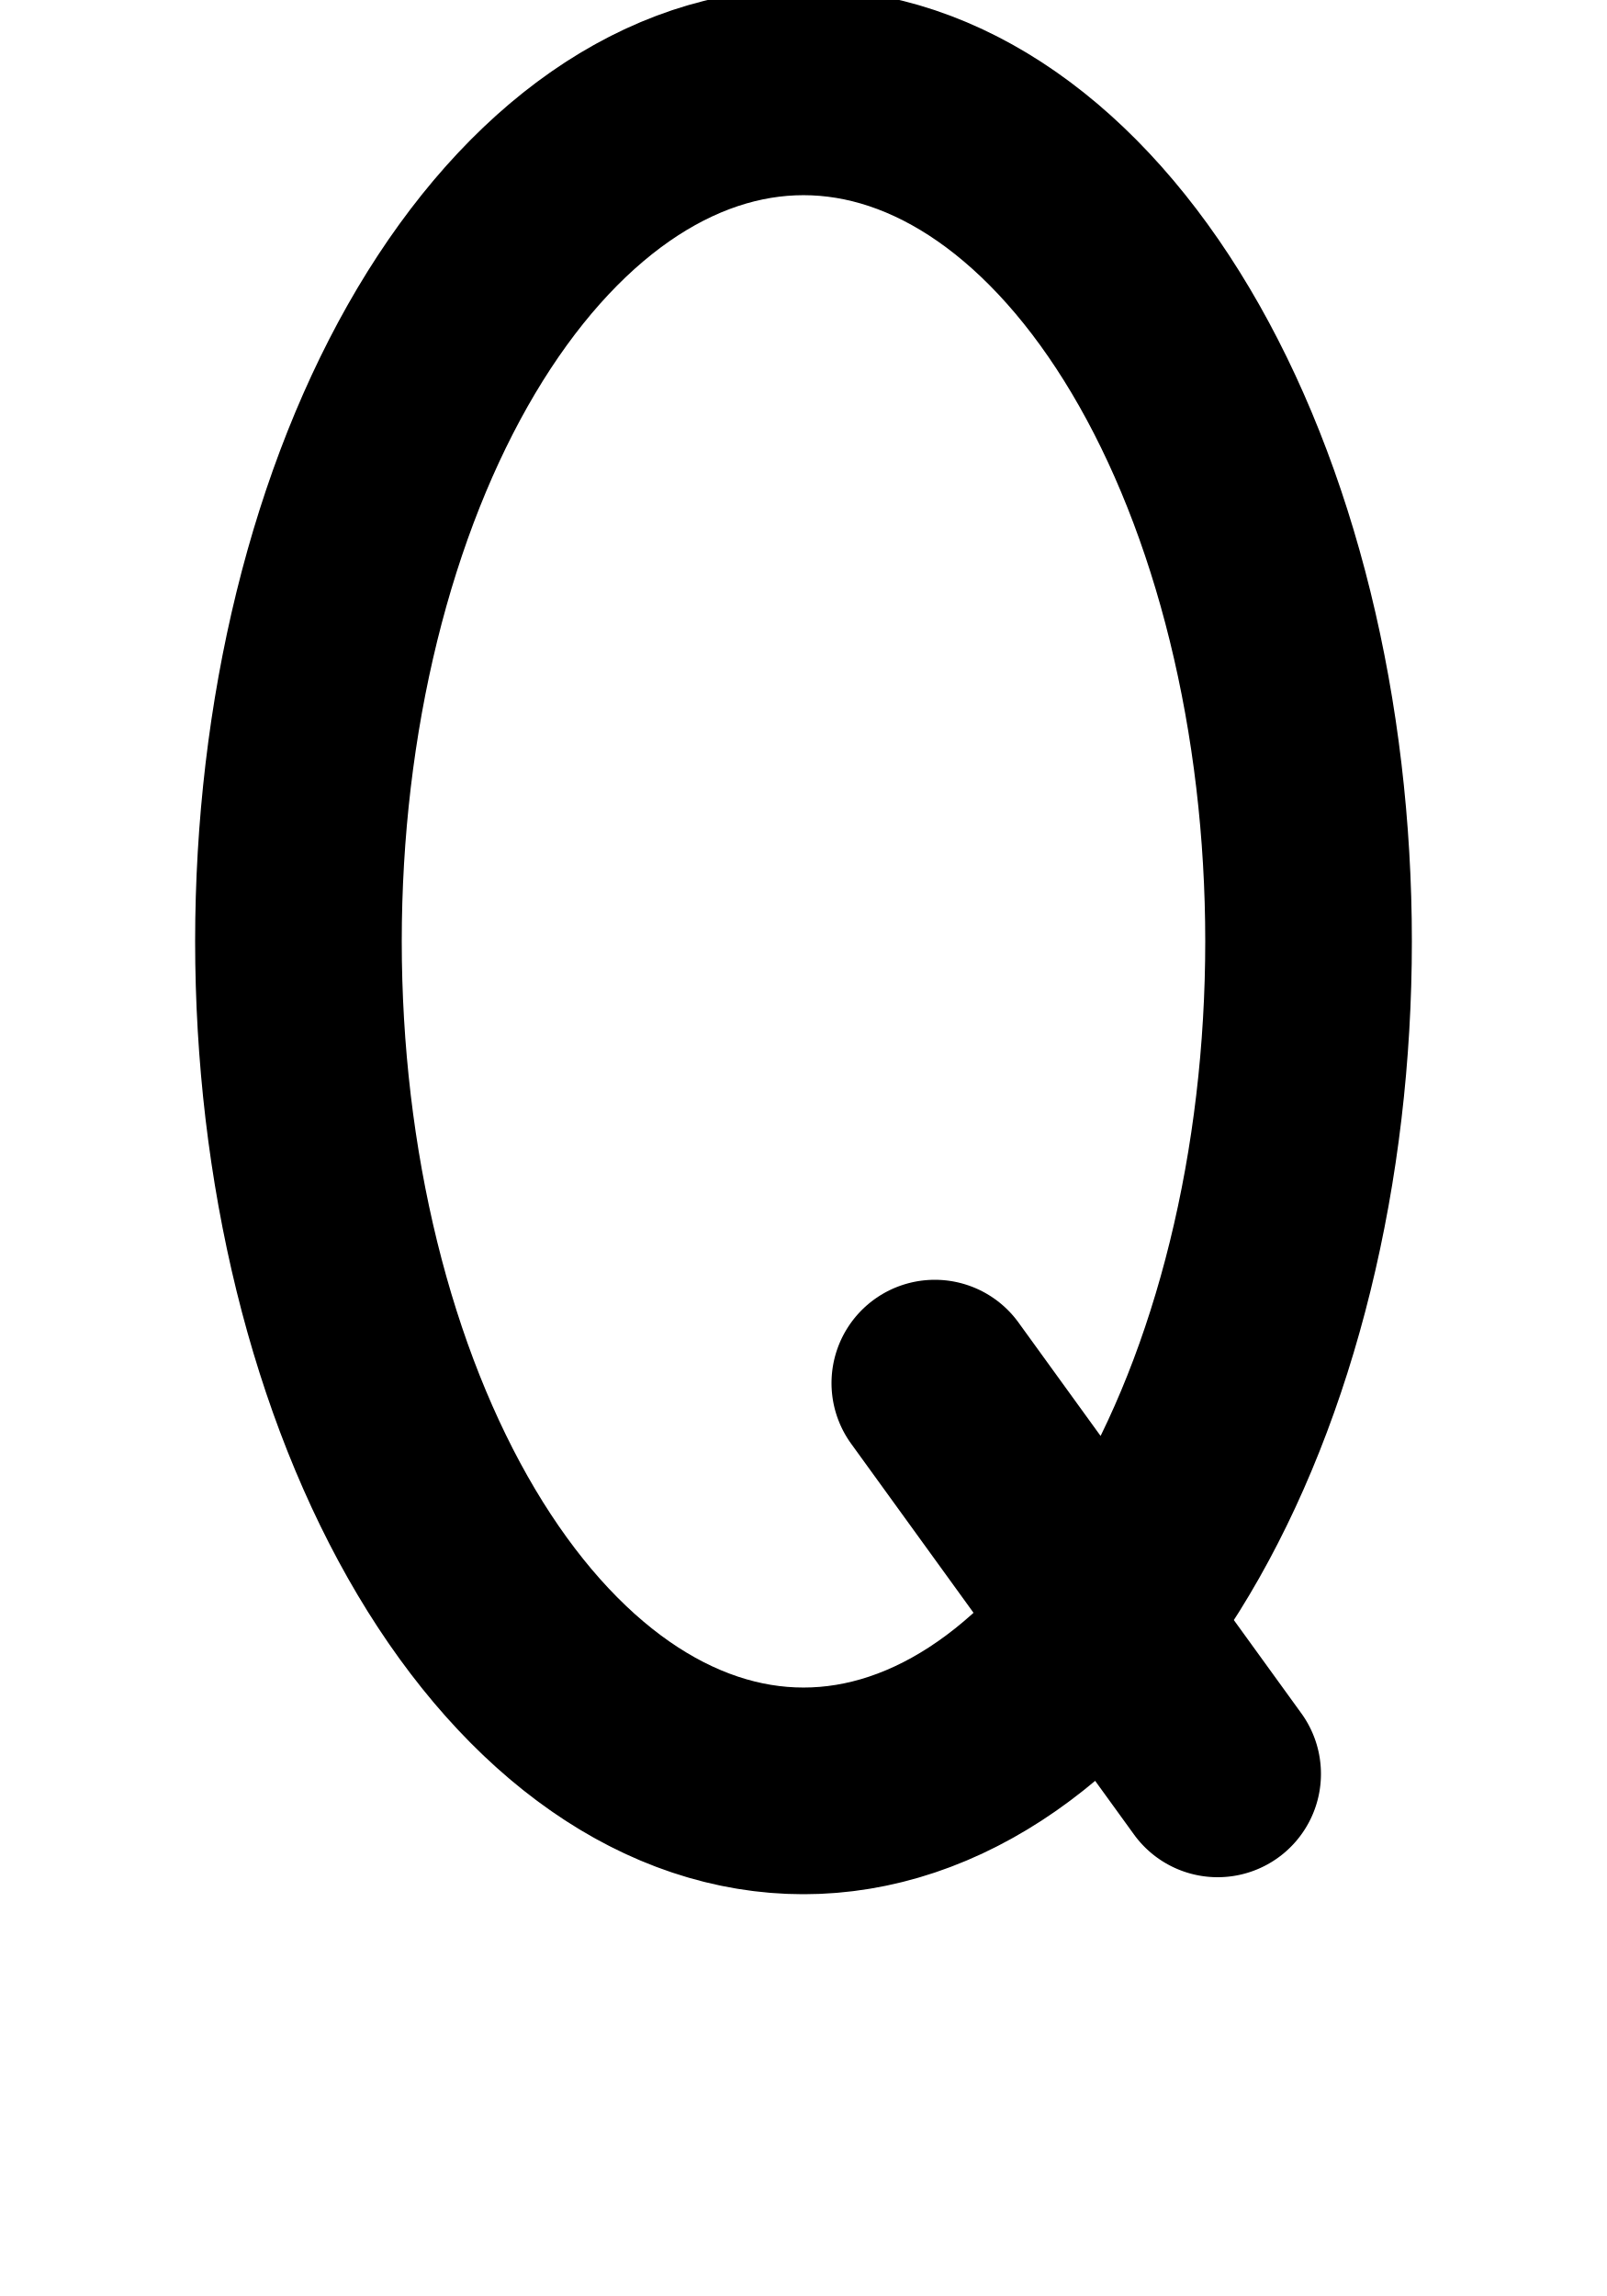
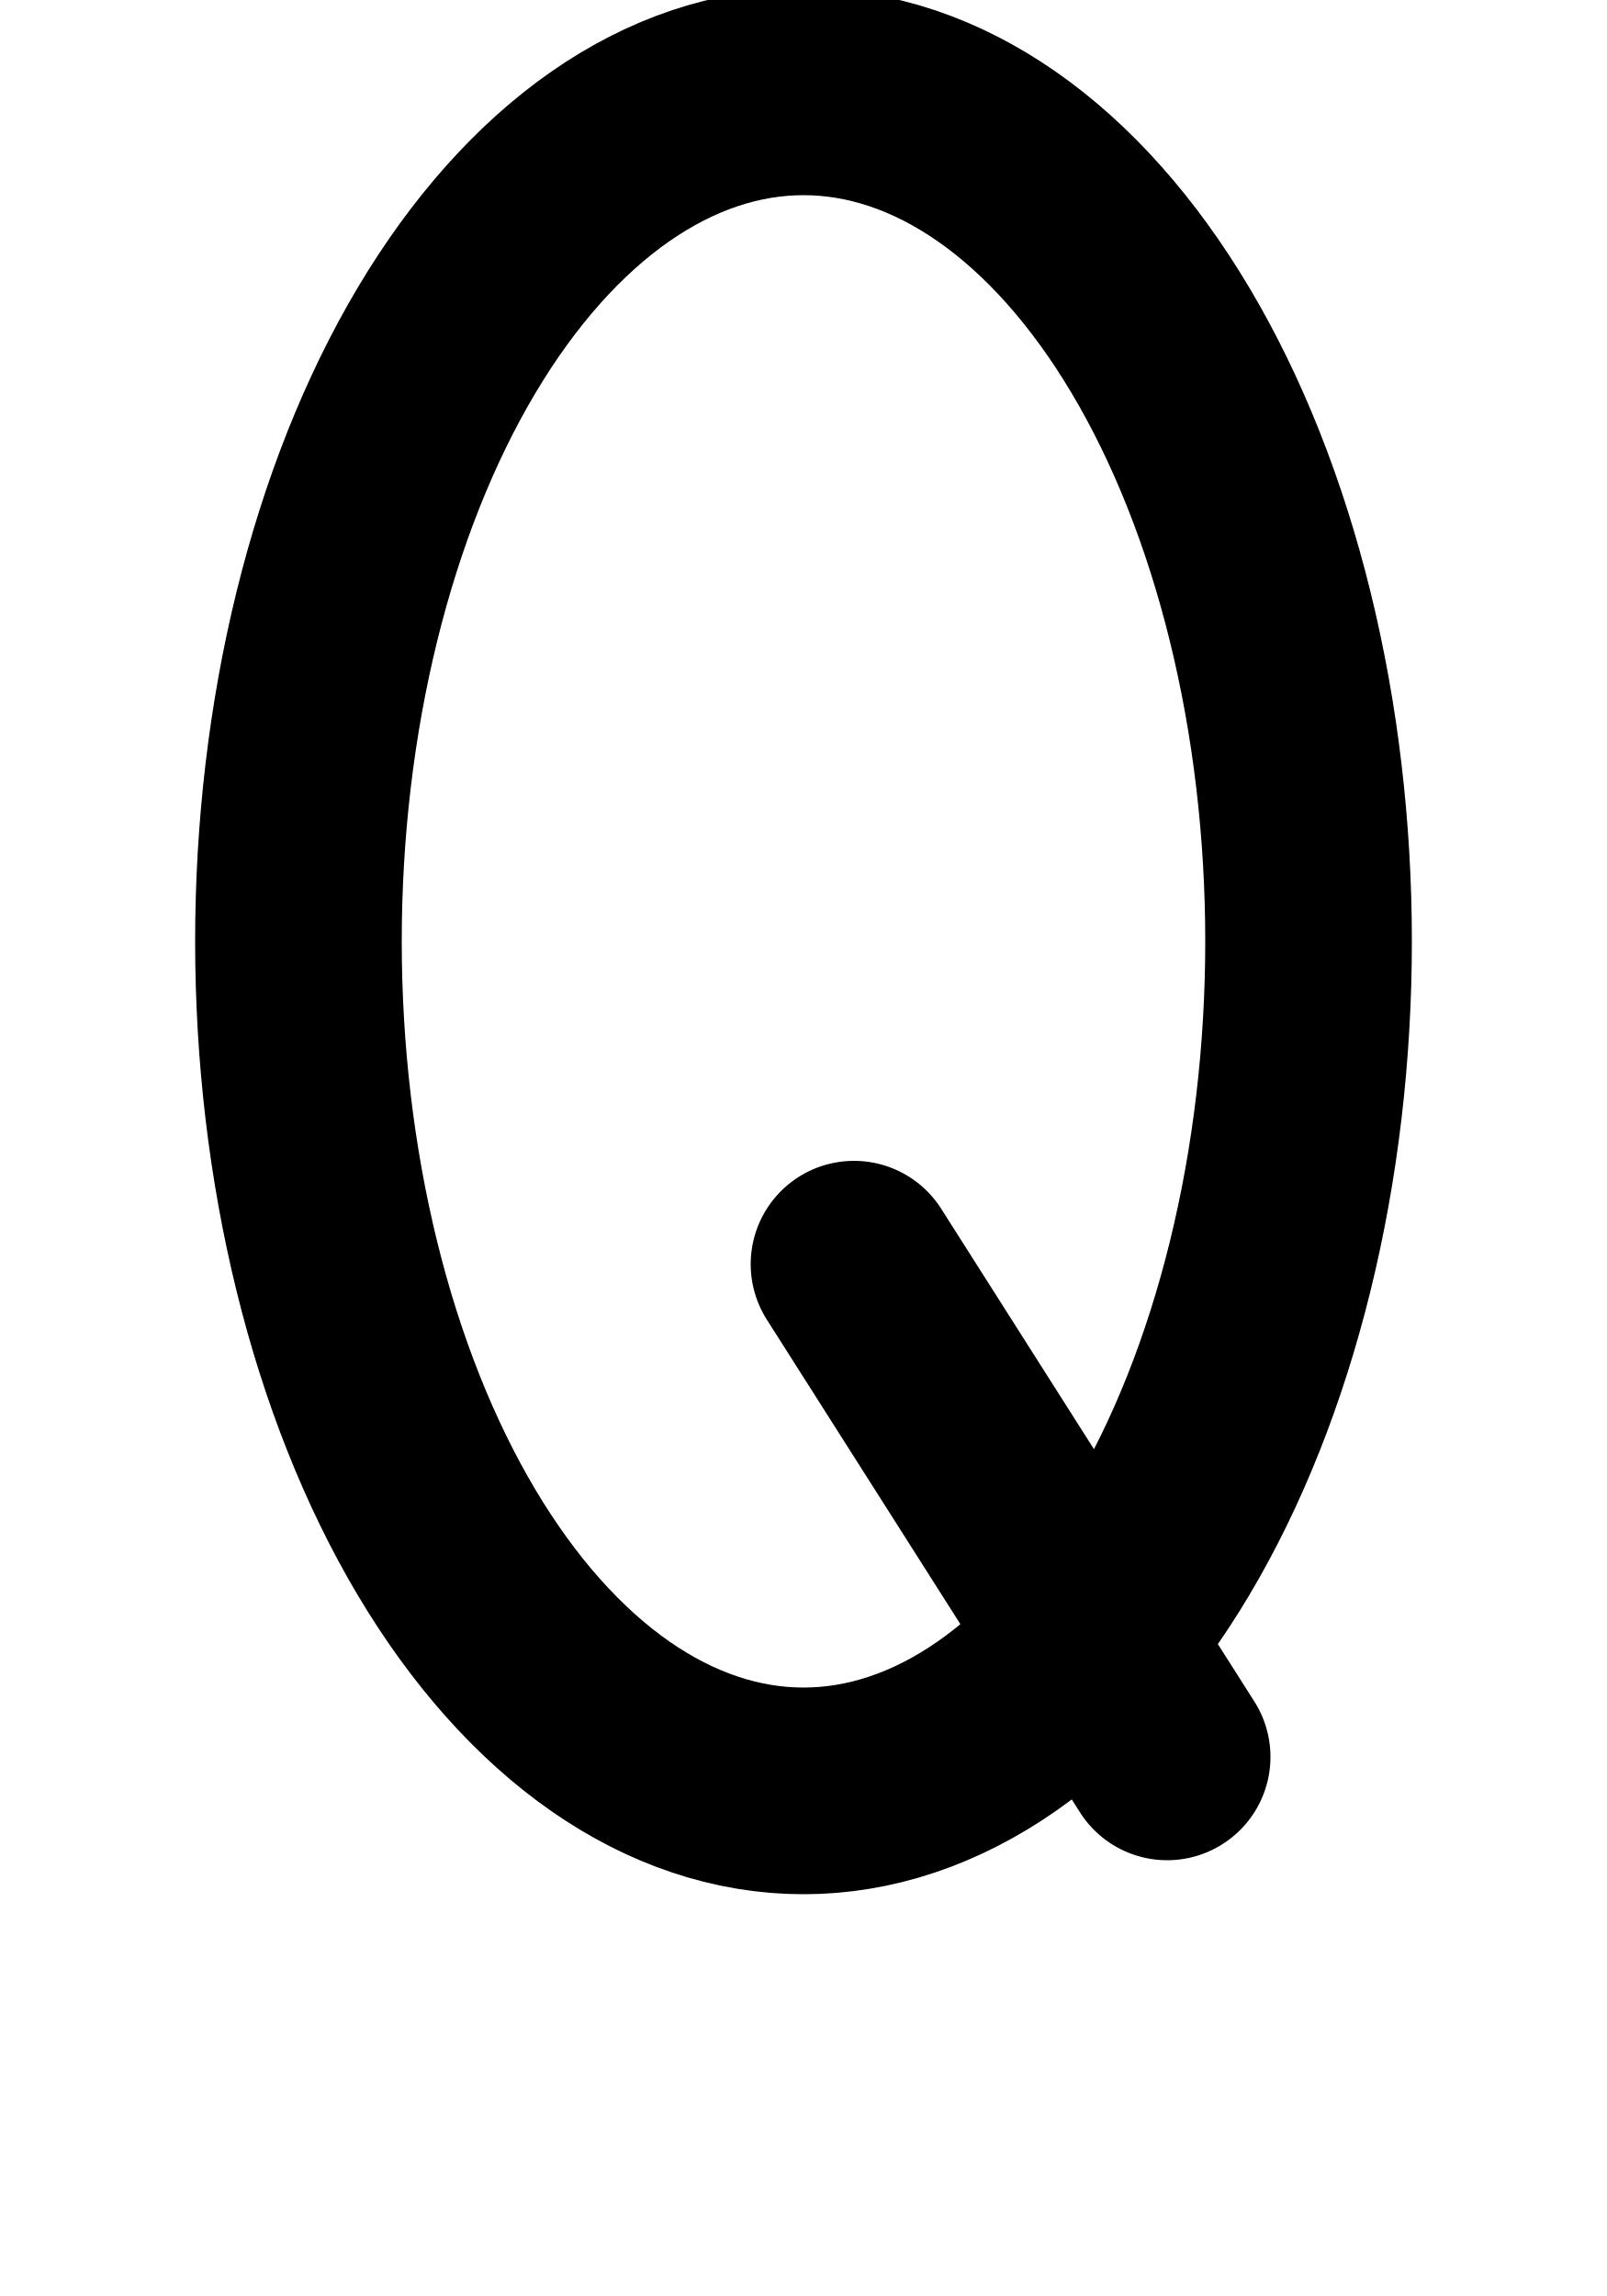
- <svg xmlns="http://www.w3.org/2000/svg" viewBox="0 0 700.000 1000">
-   <path d="M 614.999 409.672 L 614.933 400.591 L 614.923 399.934 L 614.724 390.860 L 614.705 390.202 L 614.374 381.138 L 614.345 380.480 L 613.882 371.433 L 613.843 370.773 L 613.248 361.747 L 613.199 361.086 L 612.473 352.088 L 612.414 351.424 L 611.557 342.458 L 611.488 341.793 L 610.500 332.865 L 610.420 332.196 L 609.302 323.312 L 609.212 322.641 L 607.965 313.805 L 607.864 313.130 L 606.488 304.349 L 606.376 303.670 L 604.872 294.948 L 604.749 294.265 L 603.118 285.608 L 602.983 284.920 L 601.227 276.333 L 601.079 275.639 L 599.198 267.127 L 599.038 266.429 L 597.033 257.997 L 596.859 257.293 L 594.732 248.946 L 594.545 248.236 L 592.296 239.980 L 592.095 239.263 L 589.726 231.102 L 589.510 230.378 L 587.023 222.318 L 586.791 221.587 L 584.187 213.631 L 583.938 212.893 L 581.220 205.047 L 580.954 204.301 L 578.121 196.570 L 577.837 195.816 L 574.893 188.204 L 574.590 187.442 L 571.535 179.954 L 571.212 179.183 L 568.049 171.823 L 567.705 171.043 L 564.436 163.816 L 564.070 163.028 L 560.696 155.938 L 560.307 155.140 L 556.830 148.192 L 556.416 147.385 L 552.840 140.582 L 552.400 139.766 L 548.725 133.113 L 548.258 132.288 L 544.487 125.788 L 543.991 124.954 L 540.126 118.612 L 539.600 117.769 L 535.644 111.589 L 535.085 110.738 L 531.041 104.722 L 530.448 103.863 L 526.317 98.017 L 525.689 97.150 L 521.473 91.476 L 520.808 90.603 L 516.511 85.104 L 515.806 84.225 L 511.430 78.905 L 510.684 78.022 L 506.232 72.885 L 505.442 71.998 L 500.916 67.046 L 500.081 66.157 L 495.485 61.393 L 494.603 60.504 L 489.938 55.931 L 489.006 55.044 L 484.276 50.666 L 483.294 49.783 L 478.501 45.601 L 477.466 44.724 L 472.613 40.741 L 471.524 39.875 L 466.615 36.093 L 465.469 35.240 L 460.507 31.662 L 459.304 30.824 L 454.291 27.452 L 453.031 26.635 L 447.970 23.471 L 446.652 22.678 L 441.546 19.724 L 440.170 18.960 L 435.023 16.217 L 433.589 15.486 L 428.403 12.957 L 426.913 12.264 L 421.692 9.949 L 420.922 9.617 L 420.147 9.298 L 414.893 7.200 L 414.098 6.891 L 413.296 6.597 L 408.014 4.716 L 407.193 4.433 L 406.367 4.166 L 401.059 2.503 L 400.215 2.248 L 399.366 2.010 L 394.035 0.567 L 393.170 0.342 L 392.301 0.135 L 386.951 -1.088 L 386.068 -1.280 L 385.181 -1.455 L 379.814 -2.456 L 378.916 -2.614 L 378.014 -2.754 L 372.634 -3.533 L 371.723 -3.655 L 370.809 -3.759 L 365.420 -4.316 L 364.499 -4.402 L 363.577 -4.468 L 358.181 -4.802 L 357.255 -4.850 L 356.328 -4.879 L 350.929 -4.990 L 350.000 -5.000 L 349.071 -4.990 L 343.672 -4.879 L 342.745 -4.850 L 341.819 -4.802 L 336.423 -4.468 L 335.501 -4.402 L 334.580 -4.316 L 329.191 -3.759 L 328.277 -3.655 L 327.366 -3.533 L 321.986 -2.754 L 321.084 -2.614 L 320.186 -2.456 L 314.819 -1.455 L 313.932 -1.280 L 313.049 -1.088 L 307.699 0.135 L 306.830 0.342 L 305.965 0.567 L 300.634 2.010 L 299.785 2.248 L 298.941 2.503 L 293.633 4.166 L 292.807 4.433 L 291.986 4.716 L 286.704 6.597 L 285.902 6.891 L 285.107 7.200 L 279.853 9.298 L 279.078 9.617 L 278.308 9.949 L 273.087 12.264 L 271.597 12.957 L 266.411 15.486 L 264.977 16.217 L 259.830 18.960 L 258.454 19.724 L 253.348 22.678 L 252.030 23.471 L 246.969 26.635 L 245.709 27.452 L 240.696 30.824 L 239.493 31.662 L 234.531 35.240 L 233.385 36.093 L 228.476 39.875 L 227.387 40.741 L 222.534 44.724 L 221.499 45.601 L 216.706 49.783 L 215.724 50.666 L 210.994 55.044 L 210.062 55.931 L 205.397 60.504 L 204.515 61.393 L 199.919 66.157 L 199.084 67.046 L 194.558 71.998 L 193.768 72.885 L 189.316 78.022 L 188.570 78.905 L 184.194 84.225 L 183.489 85.104 L 179.192 90.603 L 178.527 91.476 L 174.311 97.150 L 173.683 98.017 L 169.552 103.863 L 168.959 104.722 L 164.915 110.738 L 164.356 111.589 L 160.400 117.769 L 159.874 118.612 L 156.009 124.954 L 155.513 125.788 L 151.742 132.288 L 151.275 133.113 L 147.600 139.766 L 147.160 140.582 L 143.584 147.385 L 143.170 148.192 L 139.693 155.140 L 139.304 155.938 L 135.930 163.028 L 135.564 163.816 L 132.295 171.043 L 131.951 171.823 L 128.788 179.183 L 128.465 179.954 L 125.410 187.442 L 125.107 188.204 L 122.163 195.816 L 121.879 196.570 L 119.046 204.301 L 118.780 205.047 L 116.062 212.893 L 115.813 213.631 L 113.209 221.587 L 112.977 222.318 L 110.490 230.378 L 110.274 231.102 L 107.905 239.263 L 107.704 239.980 L 105.455 248.236 L 105.268 248.946 L 103.141 257.293 L 102.967 257.997 L 100.962 266.429 L 100.802 267.127 L 98.921 275.639 L 98.773 276.333 L 97.017 284.920 L 96.882 285.608 L 95.251 294.265 L 95.128 294.948 L 93.624 303.670 L 93.512 304.349 L 92.136 313.130 L 92.035 313.805 L 90.788 322.641 L 90.698 323.312 L 89.580 332.196 L 89.500 332.865 L 88.512 341.793 L 88.443 342.458 L 87.586 351.424 L 87.527 352.088 L 86.801 361.086 L 86.752 361.747 L 86.157 370.773 L 86.118 371.433 L 85.655 380.480 L 85.626 381.138 L 85.295 390.202 L 85.276 390.860 L 85.077 399.934 L 85.067 400.591 L 85.001 409.672 L 85.001 410.328 L 85.067 419.409 L 85.077 420.066 L 85.276 429.140 L 85.295 429.798 L 85.626 438.862 L 85.655 439.520 L 86.118 448.567 L 86.157 449.227 L 86.752 458.253 L 86.801 458.914 L 87.527 467.912 L 87.586 468.576 L 88.443 477.542 L 88.512 478.207 L 89.500 487.135 L 89.580 487.804 L 90.698 496.688 L 90.788 497.359 L 92.035 506.195 L 92.136 506.870 L 93.512 515.651 L 93.624 516.330 L 95.128 525.052 L 95.251 525.735 L 96.882 534.392 L 97.017 535.080 L 98.773 543.667 L 98.921 544.361 L 100.802 552.873 L 100.962 553.571 L 102.967 562.003 L 103.141 562.707 L 105.268 571.054 L 105.455 571.764 L 107.704 580.020 L 107.905 580.737 L 110.274 588.898 L 110.490 589.622 L 112.977 597.682 L 113.209 598.413 L 115.813 606.369 L 116.062 607.107 L 118.780 614.953 L 119.046 615.699 L 121.879 623.430 L 122.163 624.184 L 125.107 631.796 L 125.410 632.558 L 128.465 640.046 L 128.788 640.817 L 131.951 648.177 L 132.295 648.957 L 135.564 656.184 L 135.930 656.972 L 139.304 664.062 L 139.693 664.860 L 143.170 671.808 L 143.584 672.615 L 147.160 679.418 L 147.600 680.234 L 151.275 686.887 L 151.742 687.712 L 155.513 694.212 L 156.009 695.046 L 159.874 701.388 L 160.400 702.231 L 164.356 708.411 L 164.915 709.262 L 168.959 715.278 L 169.552 716.137 L 173.683 721.983 L 174.311 722.850 L 178.527 728.524 L 179.192 729.397 L 183.489 734.896 L 184.194 735.775 L 188.570 741.095 L 189.316 741.978 L 193.768 747.115 L 194.558 748.002 L 199.084 752.954 L 199.919 753.843 L 204.515 758.607 L 205.397 759.496 L 210.062 764.069 L 210.994 764.956 L 215.724 769.334 L 216.706 770.217 L 221.499 774.399 L 222.534 775.276 L 227.387 779.259 L 228.476 780.125 L 233.385 783.907 L 234.531 784.760 L 239.493 788.338 L 240.696 789.176 L 245.709 792.548 L 246.969 793.365 L 252.030 796.529 L 253.348 797.322 L 258.454 800.276 L 259.830 801.040 L 264.977 803.783 L 266.411 804.514 L 271.597 807.043 L 273.087 807.736 L 278.308 810.051 L 279.078 810.383 L 279.853 810.702 L 285.107 812.800 L 285.902 813.109 L 286.704 813.403 L 291.986 815.284 L 292.807 815.567 L 293.633 815.834 L 298.941 817.497 L 299.785 817.752 L 300.634 817.990 L 305.965 819.433 L 306.830 819.658 L 307.699 819.865 L 313.049 821.088 L 313.932 821.280 L 314.819 821.455 L 320.186 822.456 L 321.084 822.614 L 321.986 822.754 L 327.366 823.533 L 328.277 823.655 L 329.191 823.759 L 334.580 824.316 L 335.501 824.402 L 336.423 824.468 L 341.819 824.802 L 342.745 824.850 L 343.672 824.879 L 349.071 824.990 L 350.000 825.000 L 350.929 824.990 L 356.328 824.879 L 357.255 824.850 L 358.181 824.802 L 363.577 824.468 L 364.499 824.402 L 365.420 824.316 L 370.809 823.759 L 371.723 823.655 L 372.634 823.533 L 378.014 822.754 L 378.916 822.614 L 379.814 822.456 L 385.181 821.455 L 386.068 821.280 L 386.951 821.088 L 392.301 819.865 L 393.170 819.658 L 394.035 819.433 L 399.366 817.990 L 400.215 817.752 L 401.059 817.497 L 406.367 815.834 L 407.193 815.567 L 408.014 815.284 L 413.296 813.403 L 414.098 813.109 L 414.893 812.800 L 420.147 810.702 L 420.922 810.383 L 421.692 810.051 L 426.913 807.736 L 428.403 807.043 L 433.589 804.514 L 435.023 803.783 L 440.170 801.040 L 441.546 800.276 L 446.652 797.322 L 447.970 796.529 L 453.031 793.365 L 454.291 792.548 L 459.304 789.176 L 460.507 788.338 L 465.469 784.760 L 466.615 783.907 L 471.524 780.125 L 472.613 779.259 L 477.039 775.626 L 493.948 798.986 L 494.606 799.873 L 495.286 800.743 L 495.988 801.596 L 496.710 802.432 L 497.452 803.250 L 498.214 804.049 L 498.995 804.830 L 499.796 805.591 L 500.615 806.332 L 501.451 807.053 L 502.306 807.753 L 503.177 808.432 L 504.064 809.089 L 504.968 809.724 L 505.887 810.337 L 506.820 810.927 L 507.768 811.494 L 508.729 812.038 L 509.703 812.558 L 510.690 813.054 L 511.689 813.526 L 512.699 813.972 L 513.720 814.394 L 514.750 814.791 L 515.791 815.162 L 516.839 815.508 L 517.897 815.828 L 518.961 816.122 L 520.033 816.389 L 521.110 816.631 L 522.194 816.845 L 523.282 817.034 L 524.375 817.195 L 525.471 817.329 L 526.570 817.437 L 527.672 817.517 L 528.775 817.571 L 529.879 817.597 L 530.983 817.596 L 532.087 817.568 L 533.191 817.513 L 534.292 817.431 L 535.391 817.322 L 536.487 817.186 L 537.579 817.024 L 538.667 816.834 L 539.751 816.618 L 540.828 816.375 L 541.899 816.106 L 542.963 815.811 L 544.020 815.489 L 545.068 815.142 L 546.108 814.769 L 547.138 814.371 L 548.158 813.948 L 549.168 813.500 L 550.166 813.027 L 551.152 812.529 L 552.126 812.008 L 553.086 811.463 L 554.033 810.895 L 554.966 810.303 L 555.884 809.689 L 556.786 809.052 L 557.673 808.394 L 558.543 807.714 L 559.396 807.012 L 560.232 806.290 L 561.050 805.548 L 561.849 804.786 L 562.630 804.005 L 563.391 803.204 L 564.132 802.385 L 564.853 801.549 L 565.553 800.694 L 566.232 799.823 L 566.889 798.936 L 567.524 798.032 L 568.137 797.113 L 568.727 796.180 L 569.294 795.232 L 569.838 794.271 L 570.358 793.297 L 570.854 792.310 L 571.326 791.311 L 571.772 790.301 L 572.194 789.280 L 572.591 788.250 L 572.962 787.209 L 573.308 786.161 L 573.628 785.103 L 573.922 784.039 L 574.189 782.967 L 574.431 781.890 L 574.645 780.806 L 574.834 779.718 L 574.995 778.625 L 575.129 777.529 L 575.237 776.430 L 575.317 775.328 L 575.371 774.225 L 575.397 773.121 L 575.396 772.017 L 575.368 770.913 L 575.313 769.809 L 575.231 768.708 L 575.122 767.609 L 574.986 766.513 L 574.824 765.421 L 574.634 764.333 L 574.418 763.249 L 574.175 762.172 L 573.906 761.101 L 573.611 760.037 L 573.289 758.980 L 572.942 757.932 L 572.569 756.892 L 572.171 755.862 L 571.748 754.842 L 571.300 753.832 L 570.827 752.834 L 570.329 751.848 L 569.808 750.874 L 569.263 749.914 L 568.695 748.967 L 568.103 748.034 L 567.489 747.116 L 566.852 746.214 L 537.448 705.592 L 539.600 702.231 L 540.126 701.388 L 543.991 695.046 L 544.487 694.212 L 548.258 687.712 L 548.725 686.887 L 552.400 680.234 L 552.840 679.418 L 556.416 672.615 L 556.830 671.808 L 560.307 664.860 L 560.696 664.062 L 564.070 656.972 L 564.436 656.184 L 567.705 648.957 L 568.049 648.177 L 571.212 640.817 L 571.535 640.046 L 574.590 632.558 L 574.893 631.796 L 577.837 624.184 L 578.121 623.430 L 580.954 615.699 L 581.220 614.953 L 583.938 607.107 L 584.187 606.369 L 586.791 598.413 L 587.023 597.682 L 589.510 589.622 L 589.726 588.898 L 592.095 580.737 L 592.296 580.020 L 594.545 571.764 L 594.732 571.054 L 596.859 562.707 L 597.033 562.003 L 599.038 553.571 L 599.198 552.873 L 601.079 544.361 L 601.227 543.667 L 602.983 535.080 L 603.118 534.392 L 604.749 525.735 L 604.872 525.052 L 606.376 516.330 L 606.488 515.651 L 607.864 506.870 L 607.965 506.195 L 609.212 497.359 L 609.302 496.688 L 610.420 487.804 L 610.500 487.135 L 611.488 478.207 L 611.557 477.542 L 612.414 468.576 L 612.473 467.912 L 613.199 458.914 L 613.248 458.253 L 613.843 449.227 L 613.882 448.567 L 614.345 439.520 L 614.374 438.862 L 614.705 429.798 L 614.724 429.140 L 614.923 420.066 L 614.933 419.409 L 614.999 410.328 L 614.999 409.672 Z M 524.937 418.423 L 524.753 426.841 L 524.446 435.247 L 524.016 443.635 L 523.465 452.000 L 522.792 460.336 L 521.997 468.637 L 521.083 476.897 L 520.049 485.111 L 518.897 493.273 L 517.627 501.376 L 516.240 509.417 L 514.739 517.388 L 513.124 525.284 L 511.396 533.100 L 509.558 540.830 L 507.611 548.469 L 505.557 556.011 L 503.398 563.452 L 501.135 570.785 L 498.772 578.006 L 496.311 585.109 L 493.753 592.090 L 491.102 598.944 L 488.360 605.665 L 485.530 612.249 L 482.616 618.692 L 479.619 624.988 L 479.408 625.410 L 443.652 576.014 L 442.994 575.127 L 442.314 574.257 L 441.612 573.404 L 440.890 572.568 L 440.148 571.750 L 439.386 570.951 L 438.605 570.170 L 437.804 569.409 L 436.985 568.668 L 436.149 567.947 L 435.294 567.247 L 434.423 566.568 L 433.536 565.911 L 432.632 565.276 L 431.713 564.663 L 430.780 564.073 L 429.832 563.506 L 428.871 562.962 L 427.897 562.442 L 426.910 561.946 L 425.911 561.474 L 424.901 561.028 L 423.880 560.606 L 422.850 560.209 L 421.809 559.838 L 420.761 559.492 L 419.703 559.172 L 418.639 558.878 L 417.567 558.611 L 416.490 558.369 L 415.406 558.155 L 414.318 557.966 L 413.225 557.805 L 412.129 557.671 L 411.030 557.563 L 409.928 557.483 L 408.825 557.429 L 407.721 557.403 L 406.617 557.404 L 405.513 557.432 L 404.409 557.487 L 403.308 557.569 L 402.209 557.678 L 401.113 557.814 L 400.021 557.976 L 398.933 558.166 L 397.849 558.382 L 396.772 558.625 L 395.701 558.894 L 394.637 559.189 L 393.580 559.511 L 392.532 559.858 L 391.492 560.231 L 390.462 560.629 L 389.442 561.052 L 388.432 561.500 L 387.434 561.973 L 386.448 562.471 L 385.474 562.992 L 384.514 563.537 L 383.567 564.105 L 382.634 564.697 L 381.716 565.311 L 380.814 565.948 L 379.927 566.606 L 379.057 567.286 L 378.204 567.988 L 377.368 568.710 L 376.550 569.452 L 375.751 570.214 L 374.970 570.995 L 374.209 571.796 L 373.468 572.615 L 372.747 573.451 L 372.047 574.306 L 371.368 575.177 L 370.711 576.064 L 370.076 576.968 L 369.463 577.887 L 368.873 578.820 L 368.306 579.768 L 367.762 580.729 L 367.242 581.703 L 366.746 582.690 L 366.274 583.689 L 365.828 584.699 L 365.406 585.720 L 365.009 586.750 L 364.638 587.791 L 364.292 588.839 L 363.972 589.897 L 363.678 590.961 L 363.411 592.033 L 363.169 593.110 L 362.955 594.194 L 362.766 595.282 L 362.605 596.375 L 362.471 597.471 L 362.363 598.570 L 362.283 599.672 L 362.229 600.775 L 362.203 601.879 L 362.204 602.983 L 362.232 604.087 L 362.287 605.191 L 362.369 606.292 L 362.478 607.391 L 362.614 608.487 L 362.776 609.579 L 362.966 610.667 L 363.182 611.751 L 363.425 612.828 L 363.694 613.899 L 363.989 614.963 L 364.311 616.020 L 364.658 617.068 L 365.031 618.108 L 365.429 619.138 L 365.852 620.158 L 366.300 621.168 L 366.773 622.166 L 367.271 623.152 L 367.792 624.126 L 368.337 625.086 L 368.905 626.033 L 369.497 626.966 L 370.111 627.884 L 370.748 628.786 L 424.059 702.435 L 423.623 702.839 L 419.839 706.141 L 416.049 709.252 L 412.257 712.173 L 408.468 714.904 L 404.686 717.448 L 400.914 719.806 L 397.155 721.981 L 393.413 723.975 L 389.689 725.791 L 385.986 727.432 L 382.304 728.903 L 378.644 730.206 L 375.006 731.345 L 371.389 732.324 L 367.791 733.146 L 364.210 733.814 L 360.644 734.330 L 357.090 734.698 L 353.543 734.917 L 350.000 734.990 L 346.457 734.917 L 342.910 734.698 L 339.356 734.330 L 335.790 733.814 L 332.209 733.146 L 328.611 732.324 L 324.994 731.345 L 321.356 730.206 L 317.696 728.903 L 314.014 727.432 L 310.311 725.791 L 306.587 723.975 L 302.845 721.981 L 299.086 719.806 L 295.314 717.448 L 291.532 714.904 L 287.743 712.173 L 283.951 709.252 L 280.161 706.141 L 276.377 702.839 L 272.603 699.346 L 268.845 695.661 L 265.106 691.787 L 261.392 687.723 L 257.707 683.472 L 254.056 679.034 L 250.444 674.411 L 246.875 669.607 L 243.353 664.624 L 239.884 659.464 L 236.470 654.131 L 233.116 648.627 L 229.827 642.958 L 226.605 637.125 L 223.455 631.134 L 220.381 624.988 L 217.384 618.692 L 214.470 612.249 L 211.640 605.665 L 208.898 598.944 L 206.247 592.090 L 203.689 585.109 L 201.228 578.006 L 198.865 570.785 L 196.602 563.452 L 194.443 556.011 L 192.389 548.469 L 190.442 540.830 L 188.604 533.100 L 186.876 525.284 L 185.261 517.388 L 183.760 509.417 L 182.373 501.376 L 181.103 493.273 L 179.951 485.111 L 178.917 476.897 L 178.003 468.637 L 177.208 460.336 L 176.535 452.000 L 175.984 443.635 L 175.554 435.247 L 175.247 426.841 L 175.063 418.423 L 175.001 410.000 L 175.063 401.577 L 175.247 393.159 L 175.554 384.753 L 175.984 376.365 L 176.535 368.000 L 177.208 359.664 L 178.003 351.363 L 178.917 343.103 L 179.951 334.889 L 181.103 326.727 L 182.373 318.624 L 183.760 310.583 L 185.261 302.612 L 186.876 294.716 L 188.604 286.900 L 190.442 279.170 L 192.389 271.531 L 194.443 263.989 L 196.602 256.548 L 198.865 249.215 L 201.228 241.994 L 203.689 234.891 L 206.247 227.910 L 208.898 221.056 L 211.640 214.335 L 214.470 207.751 L 217.384 201.308 L 220.381 195.012 L 223.455 188.866 L 226.605 182.875 L 229.827 177.042 L 233.116 171.373 L 236.470 165.869 L 239.884 160.536 L 243.353 155.376 L 246.875 150.393 L 250.444 145.589 L 254.056 140.966 L 257.707 136.528 L 261.392 132.277 L 265.106 128.213 L 268.845 124.339 L 272.603 120.654 L 276.377 117.161 L 280.161 113.859 L 283.951 110.748 L 287.743 107.827 L 291.532 105.096 L 295.314 102.552 L 299.086 100.194 L 302.845 98.019 L 306.587 96.025 L 310.311 94.209 L 314.014 92.568 L 317.696 91.097 L 321.356 89.794 L 324.994 88.655 L 328.611 87.676 L 332.209 86.854 L 335.790 86.186 L 339.356 85.670 L 342.910 85.302 L 346.457 85.083 L 350.000 85.010 L 353.543 85.083 L 357.090 85.302 L 360.644 85.670 L 364.210 86.186 L 367.791 86.854 L 371.389 87.676 L 375.006 88.655 L 378.644 89.794 L 382.304 91.097 L 385.986 92.568 L 389.689 94.209 L 393.413 96.025 L 397.155 98.019 L 400.914 100.194 L 404.686 102.552 L 408.468 105.096 L 412.257 107.827 L 416.049 110.748 L 419.839 113.859 L 423.623 117.161 L 427.397 120.654 L 431.155 124.339 L 434.894 128.213 L 438.608 132.277 L 442.293 136.528 L 445.944 140.966 L 449.556 145.589 L 453.125 150.393 L 456.647 155.376 L 460.116 160.536 L 463.530 165.869 L 466.884 171.373 L 470.173 177.042 L 473.395 182.875 L 476.545 188.866 L 479.619 195.012 L 482.616 201.308 L 485.530 207.751 L 488.360 214.335 L 491.102 221.056 L 493.753 227.910 L 496.311 234.891 L 498.772 241.994 L 501.135 249.215 L 503.398 256.548 L 505.557 263.989 L 507.611 271.531 L 509.558 279.170 L 511.396 286.900 L 513.124 294.716 L 514.739 302.612 L 516.240 310.583 L 517.627 318.624 L 518.897 326.727 L 520.049 334.889 L 521.083 343.103 L 521.997 351.363 L 522.792 359.664 L 523.465 368.000 L 524.016 376.365 L 524.446 384.753 L 524.753 393.159 L 524.937 401.577 L 524.999 410.000 L 524.937 418.423 Z" fill="black" fill-rule="evenodd" />
+ <svg xmlns="http://www.w3.org/2000/svg" width="700.000" height="1000" viewBox="0 0 700.000 1000">
+   <path d="M 614.999 409.672 L 614.933 400.591 L 614.923 399.934 L 614.724 390.860 L 614.705 390.202 L 614.374 381.138 L 614.345 380.480 L 613.882 371.433 L 613.843 370.773 L 613.248 361.747 L 613.199 361.086 L 612.473 352.088 L 612.414 351.424 L 611.557 342.458 L 611.488 341.793 L 610.500 332.865 L 610.420 332.196 L 609.302 323.312 L 609.212 322.641 L 607.965 313.805 L 607.864 313.130 L 606.488 304.349 L 606.376 303.670 L 604.872 294.948 L 604.749 294.265 L 603.118 285.608 L 602.983 284.920 L 601.227 276.333 L 601.079 275.639 L 599.198 267.127 L 599.038 266.429 L 597.033 257.997 L 596.859 257.293 L 594.732 248.946 L 594.545 248.236 L 592.296 239.980 L 592.095 239.263 L 589.726 231.102 L 589.510 230.378 L 587.023 222.318 L 586.791 221.587 L 584.187 213.631 L 583.938 212.893 L 581.220 205.047 L 580.954 204.301 L 578.121 196.570 L 577.837 195.816 L 574.893 188.204 L 574.590 187.442 L 571.535 179.954 L 571.212 179.183 L 568.049 171.823 L 567.705 171.043 L 564.436 163.816 L 564.070 163.028 L 560.696 155.938 L 560.307 155.140 L 556.830 148.192 L 556.416 147.385 L 552.840 140.582 L 552.400 139.766 L 548.725 133.113 L 548.258 132.288 L 544.487 125.788 L 543.991 124.954 L 540.126 118.612 L 539.600 117.769 L 535.644 111.589 L 535.085 110.738 L 531.041 104.722 L 530.448 103.863 L 526.317 98.017 L 525.689 97.150 L 521.473 91.476 L 520.808 90.603 L 516.511 85.104 L 515.806 84.225 L 511.430 78.905 L 510.684 78.022 L 506.232 72.885 L 505.442 71.998 L 500.916 67.046 L 500.081 66.157 L 495.485 61.393 L 494.603 60.504 L 489.938 55.931 L 489.006 55.044 L 484.276 50.666 L 483.294 49.783 L 478.501 45.601 L 477.466 44.724 L 472.613 40.741 L 471.524 39.875 L 466.615 36.093 L 465.469 35.240 L 460.507 31.662 L 459.304 30.824 L 454.291 27.452 L 453.031 26.635 L 447.970 23.471 L 446.652 22.678 L 441.546 19.724 L 440.170 18.960 L 435.023 16.217 L 433.589 15.486 L 428.403 12.957 L 426.913 12.264 L 421.692 9.949 L 420.922 9.617 L 420.147 9.298 L 414.893 7.200 L 414.098 6.891 L 413.296 6.597 L 408.014 4.716 L 407.193 4.433 L 406.367 4.166 L 401.059 2.503 L 400.215 2.248 L 399.366 2.010 L 394.035 0.567 L 393.170 0.342 L 392.301 0.135 L 386.951 -1.088 L 386.068 -1.280 L 385.181 -1.455 L 379.814 -2.456 L 378.916 -2.614 L 378.014 -2.754 L 372.634 -3.533 L 371.723 -3.655 L 370.809 -3.759 L 365.420 -4.316 L 364.499 -4.402 L 363.577 -4.468 L 358.181 -4.802 L 357.255 -4.850 L 356.328 -4.879 L 350.929 -4.990 L 350.000 -5.000 L 349.071 -4.990 L 343.672 -4.879 L 342.745 -4.850 L 341.819 -4.802 L 336.423 -4.468 L 335.501 -4.402 L 334.580 -4.316 L 329.191 -3.759 L 328.277 -3.655 L 327.366 -3.533 L 321.986 -2.754 L 321.084 -2.614 L 320.186 -2.456 L 314.819 -1.455 L 313.932 -1.280 L 313.049 -1.088 L 307.699 0.135 L 306.830 0.342 L 305.965 0.567 L 300.634 2.010 L 299.785 2.248 L 298.941 2.503 L 293.633 4.166 L 292.807 4.433 L 291.986 4.716 L 286.704 6.597 L 285.902 6.891 L 285.107 7.200 L 279.853 9.298 L 279.078 9.617 L 278.308 9.949 L 273.087 12.264 L 271.597 12.957 L 266.411 15.486 L 264.977 16.217 L 259.830 18.960 L 258.454 19.724 L 253.348 22.678 L 252.030 23.471 L 246.969 26.635 L 245.709 27.452 L 240.696 30.824 L 239.493 31.662 L 234.531 35.240 L 233.385 36.093 L 228.476 39.875 L 227.387 40.741 L 222.534 44.724 L 221.499 45.601 L 216.706 49.783 L 215.724 50.666 L 210.994 55.044 L 210.062 55.931 L 205.397 60.504 L 204.515 61.393 L 199.919 66.157 L 199.084 67.046 L 194.558 71.998 L 193.768 72.885 L 189.316 78.022 L 188.570 78.905 L 184.194 84.225 L 183.489 85.104 L 179.192 90.603 L 178.527 91.476 L 174.311 97.150 L 173.683 98.017 L 169.552 103.863 L 168.959 104.722 L 164.915 110.738 L 164.356 111.589 L 160.400 117.769 L 159.874 118.612 L 156.009 124.954 L 155.513 125.788 L 151.742 132.288 L 151.275 133.113 L 147.600 139.766 L 147.160 140.582 L 143.584 147.385 L 143.170 148.192 L 139.693 155.140 L 139.304 155.938 L 135.930 163.028 L 135.564 163.816 L 132.295 171.043 L 131.951 171.823 L 128.788 179.183 L 128.465 179.954 L 125.410 187.442 L 125.107 188.204 L 122.163 195.816 L 121.879 196.570 L 119.046 204.301 L 118.780 205.047 L 116.062 212.893 L 115.813 213.631 L 113.209 221.587 L 112.977 222.318 L 110.490 230.378 L 110.274 231.102 L 107.905 239.263 L 107.704 239.980 L 105.455 248.236 L 105.268 248.946 L 103.141 257.293 L 102.967 257.997 L 100.962 266.429 L 100.802 267.127 L 98.921 275.639 L 98.773 276.333 L 97.017 284.920 L 96.882 285.608 L 95.251 294.265 L 95.128 294.948 L 93.624 303.670 L 93.512 304.349 L 92.136 313.130 L 92.035 313.805 L 90.788 322.641 L 90.698 323.312 L 89.580 332.196 L 89.500 332.865 L 88.512 341.793 L 88.443 342.458 L 87.586 351.424 L 87.527 352.088 L 86.801 361.086 L 86.752 361.747 L 86.157 370.773 L 86.118 371.433 L 85.655 380.480 L 85.626 381.138 L 85.295 390.202 L 85.276 390.860 L 85.077 399.934 L 85.067 400.591 L 85.001 409.672 L 85.001 410.328 L 85.067 419.409 L 85.077 420.066 L 85.276 429.140 L 85.295 429.798 L 85.626 438.862 L 85.655 439.520 L 86.118 448.567 L 86.157 449.227 L 86.752 458.253 L 86.801 458.914 L 87.527 467.912 L 87.586 468.576 L 88.443 477.542 L 88.512 478.207 L 89.500 487.135 L 89.580 487.804 L 90.698 496.688 L 90.788 497.359 L 92.035 506.195 L 92.136 506.870 L 93.512 515.651 L 93.624 516.330 L 95.128 525.052 L 95.251 525.735 L 96.882 534.392 L 97.017 535.080 L 98.773 543.667 L 98.921 544.361 L 100.802 552.873 L 100.962 553.571 L 102.967 562.003 L 103.141 562.707 L 105.268 571.054 L 105.455 571.764 L 107.704 580.020 L 107.905 580.737 L 110.274 588.898 L 110.490 589.622 L 112.977 597.682 L 113.209 598.413 L 115.813 606.369 L 116.062 607.107 L 118.780 614.953 L 119.046 615.699 L 121.879 623.430 L 122.163 624.184 L 125.107 631.796 L 125.410 632.558 L 128.465 640.046 L 128.788 640.817 L 131.951 648.177 L 132.295 648.957 L 135.564 656.184 L 135.930 656.972 L 139.304 664.062 L 139.693 664.860 L 143.170 671.808 L 143.584 672.615 L 147.160 679.418 L 147.600 680.234 L 151.275 686.887 L 151.742 687.712 L 155.513 694.212 L 156.009 695.046 L 159.874 701.388 L 160.400 702.231 L 164.356 708.411 L 164.915 709.262 L 168.959 715.278 L 169.552 716.137 L 173.683 721.983 L 174.311 722.850 L 178.527 728.524 L 179.192 729.397 L 183.489 734.896 L 184.194 735.775 L 188.570 741.095 L 189.316 741.978 L 193.768 747.115 L 194.558 748.002 L 199.084 752.954 L 199.919 753.843 L 204.515 758.607 L 205.397 759.496 L 210.062 764.069 L 210.994 764.956 L 215.724 769.334 L 216.706 770.217 L 221.499 774.399 L 222.534 775.276 L 227.387 779.259 L 228.476 780.125 L 233.385 783.907 L 234.531 784.760 L 239.493 788.338 L 240.696 789.176 L 245.709 792.548 L 246.969 793.365 L 252.030 796.529 L 253.348 797.322 L 258.454 800.276 L 259.830 801.040 L 264.977 803.783 L 266.411 804.514 L 271.597 807.043 L 273.087 807.736 L 278.308 810.051 L 279.078 810.383 L 279.853 810.702 L 285.107 812.800 L 285.902 813.109 L 286.704 813.403 L 291.986 815.284 L 292.807 815.567 L 293.633 815.834 L 298.941 817.497 L 299.785 817.752 L 300.634 817.990 L 305.965 819.433 L 306.830 819.658 L 307.699 819.865 L 313.049 821.088 L 313.932 821.280 L 314.819 821.455 L 320.186 822.456 L 321.084 822.614 L 321.986 822.754 L 327.366 823.533 L 328.277 823.655 L 329.191 823.759 L 334.580 824.316 L 335.501 824.402 L 336.423 824.468 L 341.819 824.802 L 342.745 824.850 L 343.672 824.879 L 349.071 824.990 L 350.000 825.000 L 350.929 824.990 L 356.328 824.879 L 357.255 824.850 L 358.181 824.802 L 363.577 824.468 L 364.499 824.402 L 365.420 824.316 L 370.809 823.759 L 371.723 823.655 L 372.634 823.533 L 378.014 822.754 L 378.916 822.614 L 379.814 822.456 L 385.181 821.455 L 386.068 821.280 L 386.951 821.088 L 392.301 819.865 L 393.170 819.658 L 394.035 819.433 L 399.366 817.990 L 400.215 817.752 L 401.059 817.497 L 406.367 815.834 L 407.193 815.567 L 408.014 815.284 L 413.296 813.403 L 414.098 813.109 L 414.893 812.800 L 420.147 810.702 L 420.922 810.383 L 421.692 810.051 L 426.913 807.736 L 428.403 807.043 L 433.589 804.514 L 435.023 803.783 L 440.170 801.040 L 441.546 800.276 L 446.652 797.322 L 447.970 796.529 L 453.031 793.365 L 454.291 792.548 L 459.304 789.176 L 460.507 788.338 L 465.469 784.760 L 466.615 783.907 L 466.853 783.723 L 470.422 789.339 L 471.026 790.264 L 471.652 791.173 L 472.301 792.067 L 472.971 792.945 L 473.663 793.806 L 474.375 794.650 L 475.108 795.476 L 475.861 796.284 L 476.634 797.073 L 477.426 797.843 L 478.236 798.594 L 479.065 799.324 L 479.911 800.033 L 480.774 800.722 L 481.654 801.389 L 482.551 802.035 L 483.462 802.658 L 484.389 803.259 L 485.330 803.837 L 486.285 804.391 L 487.254 804.922 L 488.235 805.429 L 489.228 805.912 L 490.233 806.370 L 491.249 806.803 L 492.275 807.212 L 493.311 807.595 L 494.356 807.952 L 495.410 808.284 L 496.471 808.590 L 497.539 808.870 L 498.614 809.123 L 499.695 809.350 L 500.781 809.550 L 501.872 809.724 L 502.967 809.871 L 504.065 809.991 L 505.165 810.084 L 506.268 810.149 L 507.371 810.188 L 508.476 810.200 L 509.580 810.185 L 510.684 810.142 L 511.786 810.072 L 512.886 809.976 L 513.984 809.852 L 515.078 809.702 L 516.168 809.524 L 517.253 809.321 L 518.333 809.090 L 519.407 808.833 L 520.475 808.550 L 521.535 808.240 L 522.588 807.905 L 523.631 807.544 L 524.666 807.157 L 525.691 806.746 L 526.705 806.309 L 527.708 805.847 L 528.700 805.361 L 529.680 804.851 L 530.646 804.317 L 531.599 803.759 L 532.539 803.178 L 533.464 802.574 L 534.373 801.948 L 535.267 801.299 L 536.145 800.629 L 537.006 799.937 L 537.850 799.225 L 538.676 798.492 L 539.484 797.739 L 540.273 796.966 L 541.043 796.174 L 541.794 795.364 L 542.524 794.535 L 543.233 793.689 L 543.922 792.826 L 544.589 791.946 L 545.235 791.049 L 545.858 790.138 L 546.459 789.211 L 547.037 788.270 L 547.591 787.315 L 548.122 786.346 L 548.629 785.365 L 549.112 784.372 L 549.570 783.367 L 550.003 782.351 L 550.412 781.325 L 550.795 780.289 L 551.152 779.244 L 551.484 778.190 L 551.790 777.129 L 552.070 776.061 L 552.323 774.986 L 552.550 773.905 L 552.750 772.819 L 552.924 771.728 L 553.071 770.633 L 553.191 769.535 L 553.284 768.435 L 553.349 767.332 L 553.388 766.229 L 553.400 765.124 L 553.385 764.020 L 553.342 762.916 L 553.272 761.814 L 553.176 760.714 L 553.052 759.616 L 552.902 758.522 L 552.724 757.432 L 552.521 756.347 L 552.290 755.267 L 552.033 754.193 L 551.750 753.125 L 551.440 752.065 L 551.105 751.012 L 550.744 749.969 L 550.357 748.934 L 549.946 747.909 L 549.509 746.895 L 549.047 745.892 L 548.561 744.900 L 548.051 743.920 L 547.517 742.954 L 546.959 742.001 L 546.378 741.061 L 530.494 716.071 L 531.041 715.278 L 535.085 709.262 L 535.644 708.411 L 539.600 702.231 L 540.126 701.388 L 543.991 695.046 L 544.487 694.212 L 548.258 687.712 L 548.725 686.887 L 552.400 680.234 L 552.840 679.418 L 556.416 672.615 L 556.830 671.808 L 560.307 664.860 L 560.696 664.062 L 564.070 656.972 L 564.436 656.184 L 567.705 648.957 L 568.049 648.177 L 571.212 640.817 L 571.535 640.046 L 574.590 632.558 L 574.893 631.796 L 577.837 624.184 L 578.121 623.430 L 580.954 615.699 L 581.220 614.953 L 583.938 607.107 L 584.187 606.369 L 586.791 598.413 L 587.023 597.682 L 589.510 589.622 L 589.726 588.898 L 592.095 580.737 L 592.296 580.020 L 594.545 571.764 L 594.732 571.054 L 596.859 562.707 L 597.033 562.003 L 599.038 553.571 L 599.198 552.873 L 601.079 544.361 L 601.227 543.667 L 602.983 535.080 L 603.118 534.392 L 604.749 525.735 L 604.872 525.052 L 606.376 516.330 L 606.488 515.651 L 607.864 506.870 L 607.965 506.195 L 609.212 497.359 L 609.302 496.688 L 610.420 487.804 L 610.500 487.135 L 611.488 478.207 L 611.557 477.542 L 612.414 468.576 L 612.473 467.912 L 613.199 458.914 L 613.248 458.253 L 613.843 449.227 L 613.882 448.567 L 614.345 439.520 L 614.374 438.862 L 614.705 429.798 L 614.724 429.140 L 614.923 420.066 L 614.933 419.409 L 614.999 410.328 L 614.999 409.672 Z M 524.937 418.423 L 524.753 426.841 L 524.446 435.247 L 524.016 443.635 L 523.465 452.000 L 522.792 460.336 L 521.997 468.637 L 521.083 476.897 L 520.049 485.111 L 518.897 493.273 L 517.627 501.376 L 516.240 509.417 L 514.739 517.388 L 513.124 525.284 L 511.396 533.100 L 509.558 540.830 L 507.611 548.469 L 505.557 556.011 L 503.398 563.452 L 501.135 570.785 L 498.772 578.006 L 496.311 585.109 L 493.753 592.090 L 491.102 598.944 L 488.360 605.665 L 485.530 612.249 L 482.616 618.692 L 479.619 624.988 L 476.545 631.134 L 476.528 631.165 L 409.978 526.461 L 409.374 525.536 L 408.748 524.627 L 408.099 523.733 L 407.429 522.855 L 406.737 521.994 L 406.025 521.150 L 405.292 520.324 L 404.539 519.516 L 403.766 518.727 L 402.974 517.957 L 402.164 517.206 L 401.335 516.476 L 400.489 515.767 L 399.626 515.078 L 398.746 514.411 L 397.849 513.765 L 396.938 513.142 L 396.011 512.541 L 395.070 511.963 L 394.115 511.409 L 393.146 510.878 L 392.165 510.371 L 391.172 509.888 L 390.167 509.430 L 389.151 508.997 L 388.125 508.588 L 387.089 508.205 L 386.044 507.848 L 384.990 507.516 L 383.929 507.210 L 382.861 506.930 L 381.786 506.677 L 380.705 506.450 L 379.619 506.250 L 378.528 506.076 L 377.433 505.929 L 376.335 505.809 L 375.235 505.716 L 374.132 505.651 L 373.029 505.612 L 371.924 505.600 L 370.820 505.615 L 369.716 505.658 L 368.614 505.728 L 367.514 505.824 L 366.416 505.948 L 365.322 506.098 L 364.232 506.276 L 363.147 506.479 L 362.067 506.710 L 360.993 506.967 L 359.925 507.250 L 358.865 507.560 L 357.812 507.895 L 356.769 508.256 L 355.734 508.643 L 354.709 509.054 L 353.695 509.491 L 352.692 509.953 L 351.700 510.439 L 350.720 510.949 L 349.754 511.483 L 348.801 512.041 L 347.861 512.622 L 346.936 513.226 L 346.027 513.852 L 345.133 514.501 L 344.255 515.171 L 343.394 515.863 L 342.550 516.575 L 341.724 517.308 L 340.916 518.061 L 340.127 518.834 L 339.357 519.626 L 338.606 520.436 L 337.876 521.265 L 337.167 522.111 L 336.478 522.974 L 335.811 523.854 L 335.165 524.751 L 334.542 525.662 L 333.941 526.589 L 333.363 527.530 L 332.809 528.485 L 332.278 529.454 L 331.771 530.435 L 331.288 531.428 L 330.830 532.433 L 330.397 533.449 L 329.988 534.475 L 329.605 535.511 L 329.248 536.556 L 328.916 537.610 L 328.610 538.671 L 328.330 539.739 L 328.077 540.814 L 327.850 541.895 L 327.650 542.981 L 327.476 544.072 L 327.329 545.167 L 327.209 546.265 L 327.116 547.365 L 327.051 548.468 L 327.012 549.571 L 327.000 550.676 L 327.015 551.780 L 327.058 552.884 L 327.128 553.986 L 327.224 555.086 L 327.348 556.184 L 327.498 557.278 L 327.676 558.368 L 327.879 559.453 L 328.110 560.533 L 328.367 561.607 L 328.650 562.675 L 328.960 563.735 L 329.295 564.788 L 329.656 565.831 L 330.043 566.866 L 330.454 567.891 L 330.891 568.905 L 331.353 569.908 L 331.839 570.900 L 332.349 571.880 L 332.883 572.846 L 333.441 573.799 L 334.022 574.739 L 418.329 707.380 L 416.049 709.252 L 412.257 712.173 L 408.468 714.904 L 404.686 717.448 L 400.914 719.806 L 397.155 721.981 L 393.413 723.975 L 389.689 725.791 L 385.986 727.432 L 382.304 728.903 L 378.644 730.206 L 375.006 731.345 L 371.389 732.324 L 367.791 733.146 L 364.210 733.814 L 360.644 734.330 L 357.090 734.698 L 353.543 734.917 L 350.000 734.990 L 346.457 734.917 L 342.910 734.698 L 339.356 734.330 L 335.790 733.814 L 332.209 733.146 L 328.611 732.324 L 324.994 731.345 L 321.356 730.206 L 317.696 728.903 L 314.014 727.432 L 310.311 725.791 L 306.587 723.975 L 302.845 721.981 L 299.086 719.806 L 295.314 717.448 L 291.532 714.904 L 287.743 712.173 L 283.951 709.252 L 280.161 706.141 L 276.377 702.839 L 272.603 699.346 L 268.845 695.661 L 265.106 691.787 L 261.392 687.723 L 257.707 683.472 L 254.056 679.034 L 250.444 674.411 L 246.875 669.607 L 243.353 664.624 L 239.884 659.464 L 236.470 654.131 L 233.116 648.627 L 229.827 642.958 L 226.605 637.125 L 223.455 631.134 L 220.381 624.988 L 217.384 618.692 L 214.470 612.249 L 211.640 605.665 L 208.898 598.944 L 206.247 592.090 L 203.689 585.109 L 201.228 578.006 L 198.865 570.785 L 196.602 563.452 L 194.443 556.011 L 192.389 548.469 L 190.442 540.830 L 188.604 533.100 L 186.876 525.284 L 185.261 517.388 L 183.760 509.417 L 182.373 501.376 L 181.103 493.273 L 179.951 485.111 L 178.917 476.897 L 178.003 468.637 L 177.208 460.336 L 176.535 452.000 L 175.984 443.635 L 175.554 435.247 L 175.247 426.841 L 175.063 418.423 L 175.001 410.000 L 175.063 401.577 L 175.247 393.159 L 175.554 384.753 L 175.984 376.365 L 176.535 368.000 L 177.208 359.664 L 178.003 351.363 L 178.917 343.103 L 179.951 334.889 L 181.103 326.727 L 182.373 318.624 L 183.760 310.583 L 185.261 302.612 L 186.876 294.716 L 188.604 286.900 L 190.442 279.170 L 192.389 271.531 L 194.443 263.989 L 196.602 256.548 L 198.865 249.215 L 201.228 241.994 L 203.689 234.891 L 206.247 227.910 L 208.898 221.056 L 211.640 214.335 L 214.470 207.751 L 217.384 201.308 L 220.381 195.012 L 223.455 188.866 L 226.605 182.875 L 229.827 177.042 L 233.116 171.373 L 236.470 165.869 L 239.884 160.536 L 243.353 155.376 L 246.875 150.393 L 250.444 145.589 L 254.056 140.966 L 257.707 136.528 L 261.392 132.277 L 265.106 128.213 L 268.845 124.339 L 272.603 120.654 L 276.377 117.161 L 280.161 113.859 L 283.951 110.748 L 287.743 107.827 L 291.532 105.096 L 295.314 102.552 L 299.086 100.194 L 302.845 98.019 L 306.587 96.025 L 310.311 94.209 L 314.014 92.568 L 317.696 91.097 L 321.356 89.794 L 324.994 88.655 L 328.611 87.676 L 332.209 86.854 L 335.790 86.186 L 339.356 85.670 L 342.910 85.302 L 346.457 85.083 L 350.000 85.010 L 353.543 85.083 L 357.090 85.302 L 360.644 85.670 L 364.210 86.186 L 367.791 86.854 L 371.389 87.676 L 375.006 88.655 L 378.644 89.794 L 382.304 91.097 L 385.986 92.568 L 389.689 94.209 L 393.413 96.025 L 397.155 98.019 L 400.914 100.194 L 404.686 102.552 L 408.468 105.096 L 412.257 107.827 L 416.049 110.748 L 419.839 113.859 L 423.623 117.161 L 427.397 120.654 L 431.155 124.339 L 434.894 128.213 L 438.608 132.277 L 442.293 136.528 L 445.944 140.966 L 449.556 145.589 L 453.125 150.393 L 456.647 155.376 L 460.116 160.536 L 463.530 165.869 L 466.884 171.373 L 470.173 177.042 L 473.395 182.875 L 476.545 188.866 L 479.619 195.012 L 482.616 201.308 L 485.530 207.751 L 488.360 214.335 L 491.102 221.056 L 493.753 227.910 L 496.311 234.891 L 498.772 241.994 L 501.135 249.215 L 503.398 256.548 L 505.557 263.989 L 507.611 271.531 L 509.558 279.170 L 511.396 286.900 L 513.124 294.716 L 514.739 302.612 L 516.240 310.583 L 517.627 318.624 L 518.897 326.727 L 520.049 334.889 L 521.083 343.103 L 521.997 351.363 L 522.792 359.664 L 523.465 368.000 L 524.016 376.365 L 524.446 384.753 L 524.753 393.159 L 524.937 401.577 L 524.999 410.000 L 524.937 418.423 Z" fill="black" fill-rule="evenodd" />
</svg>
